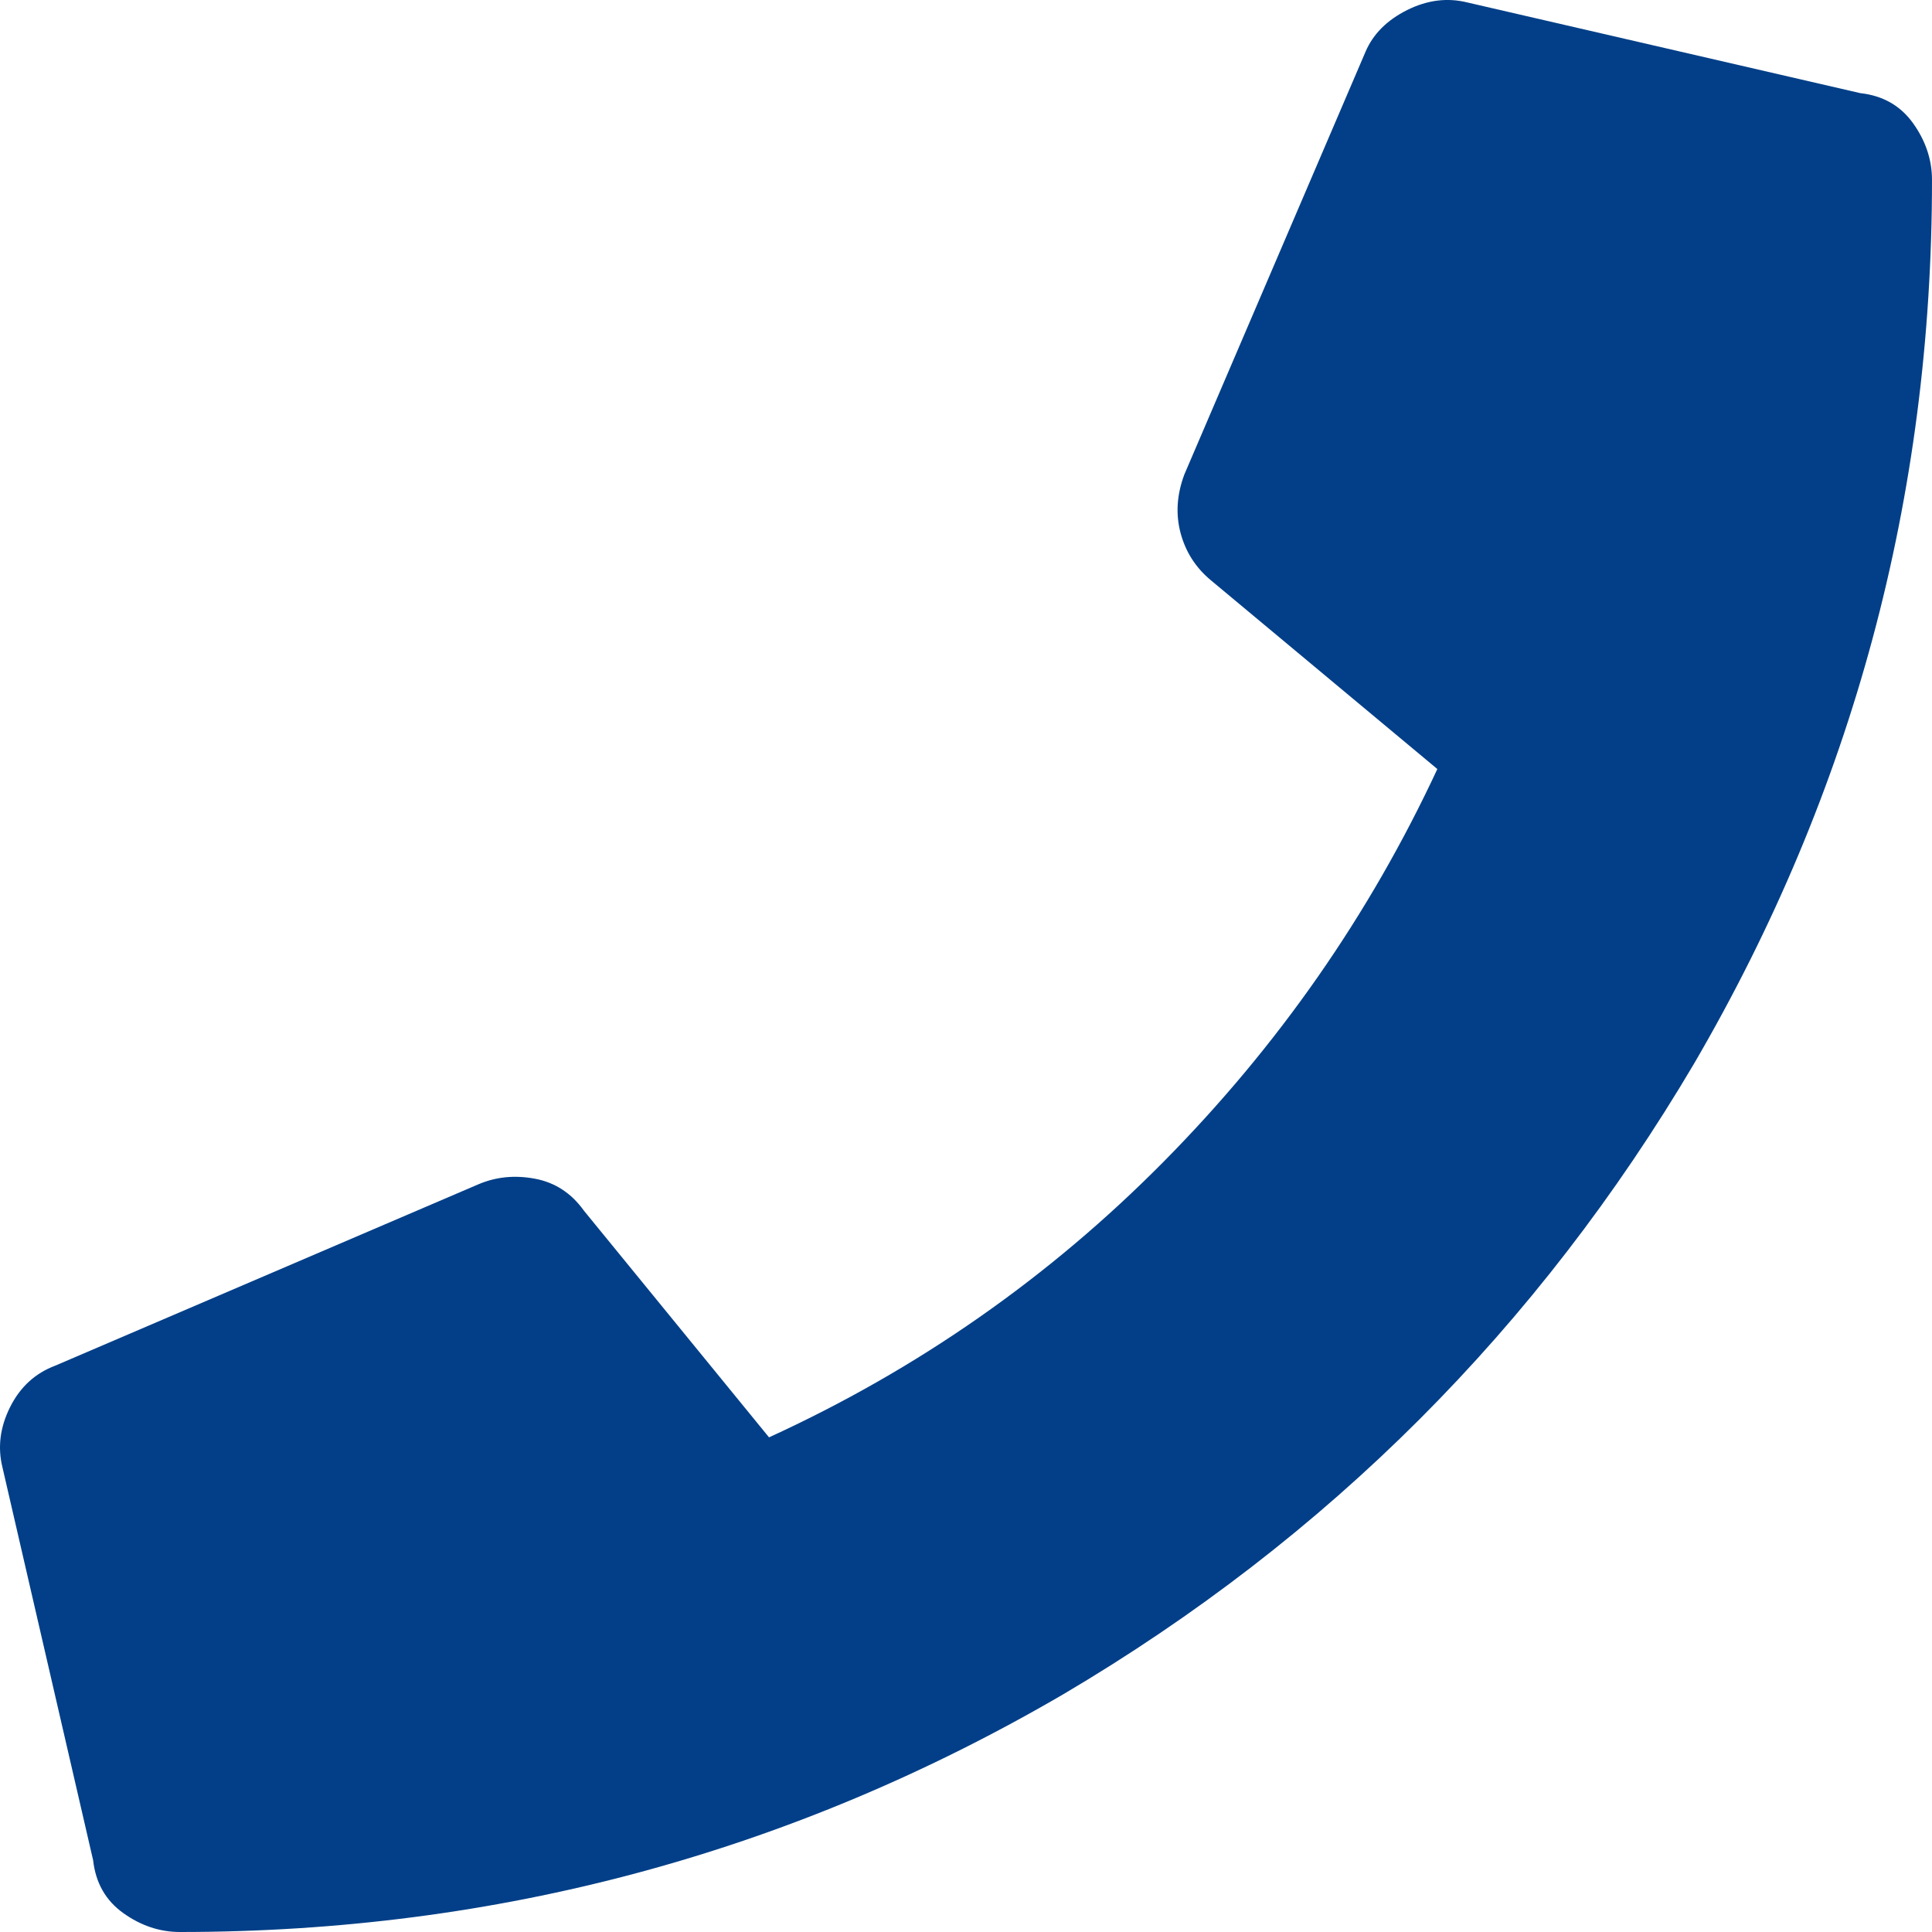
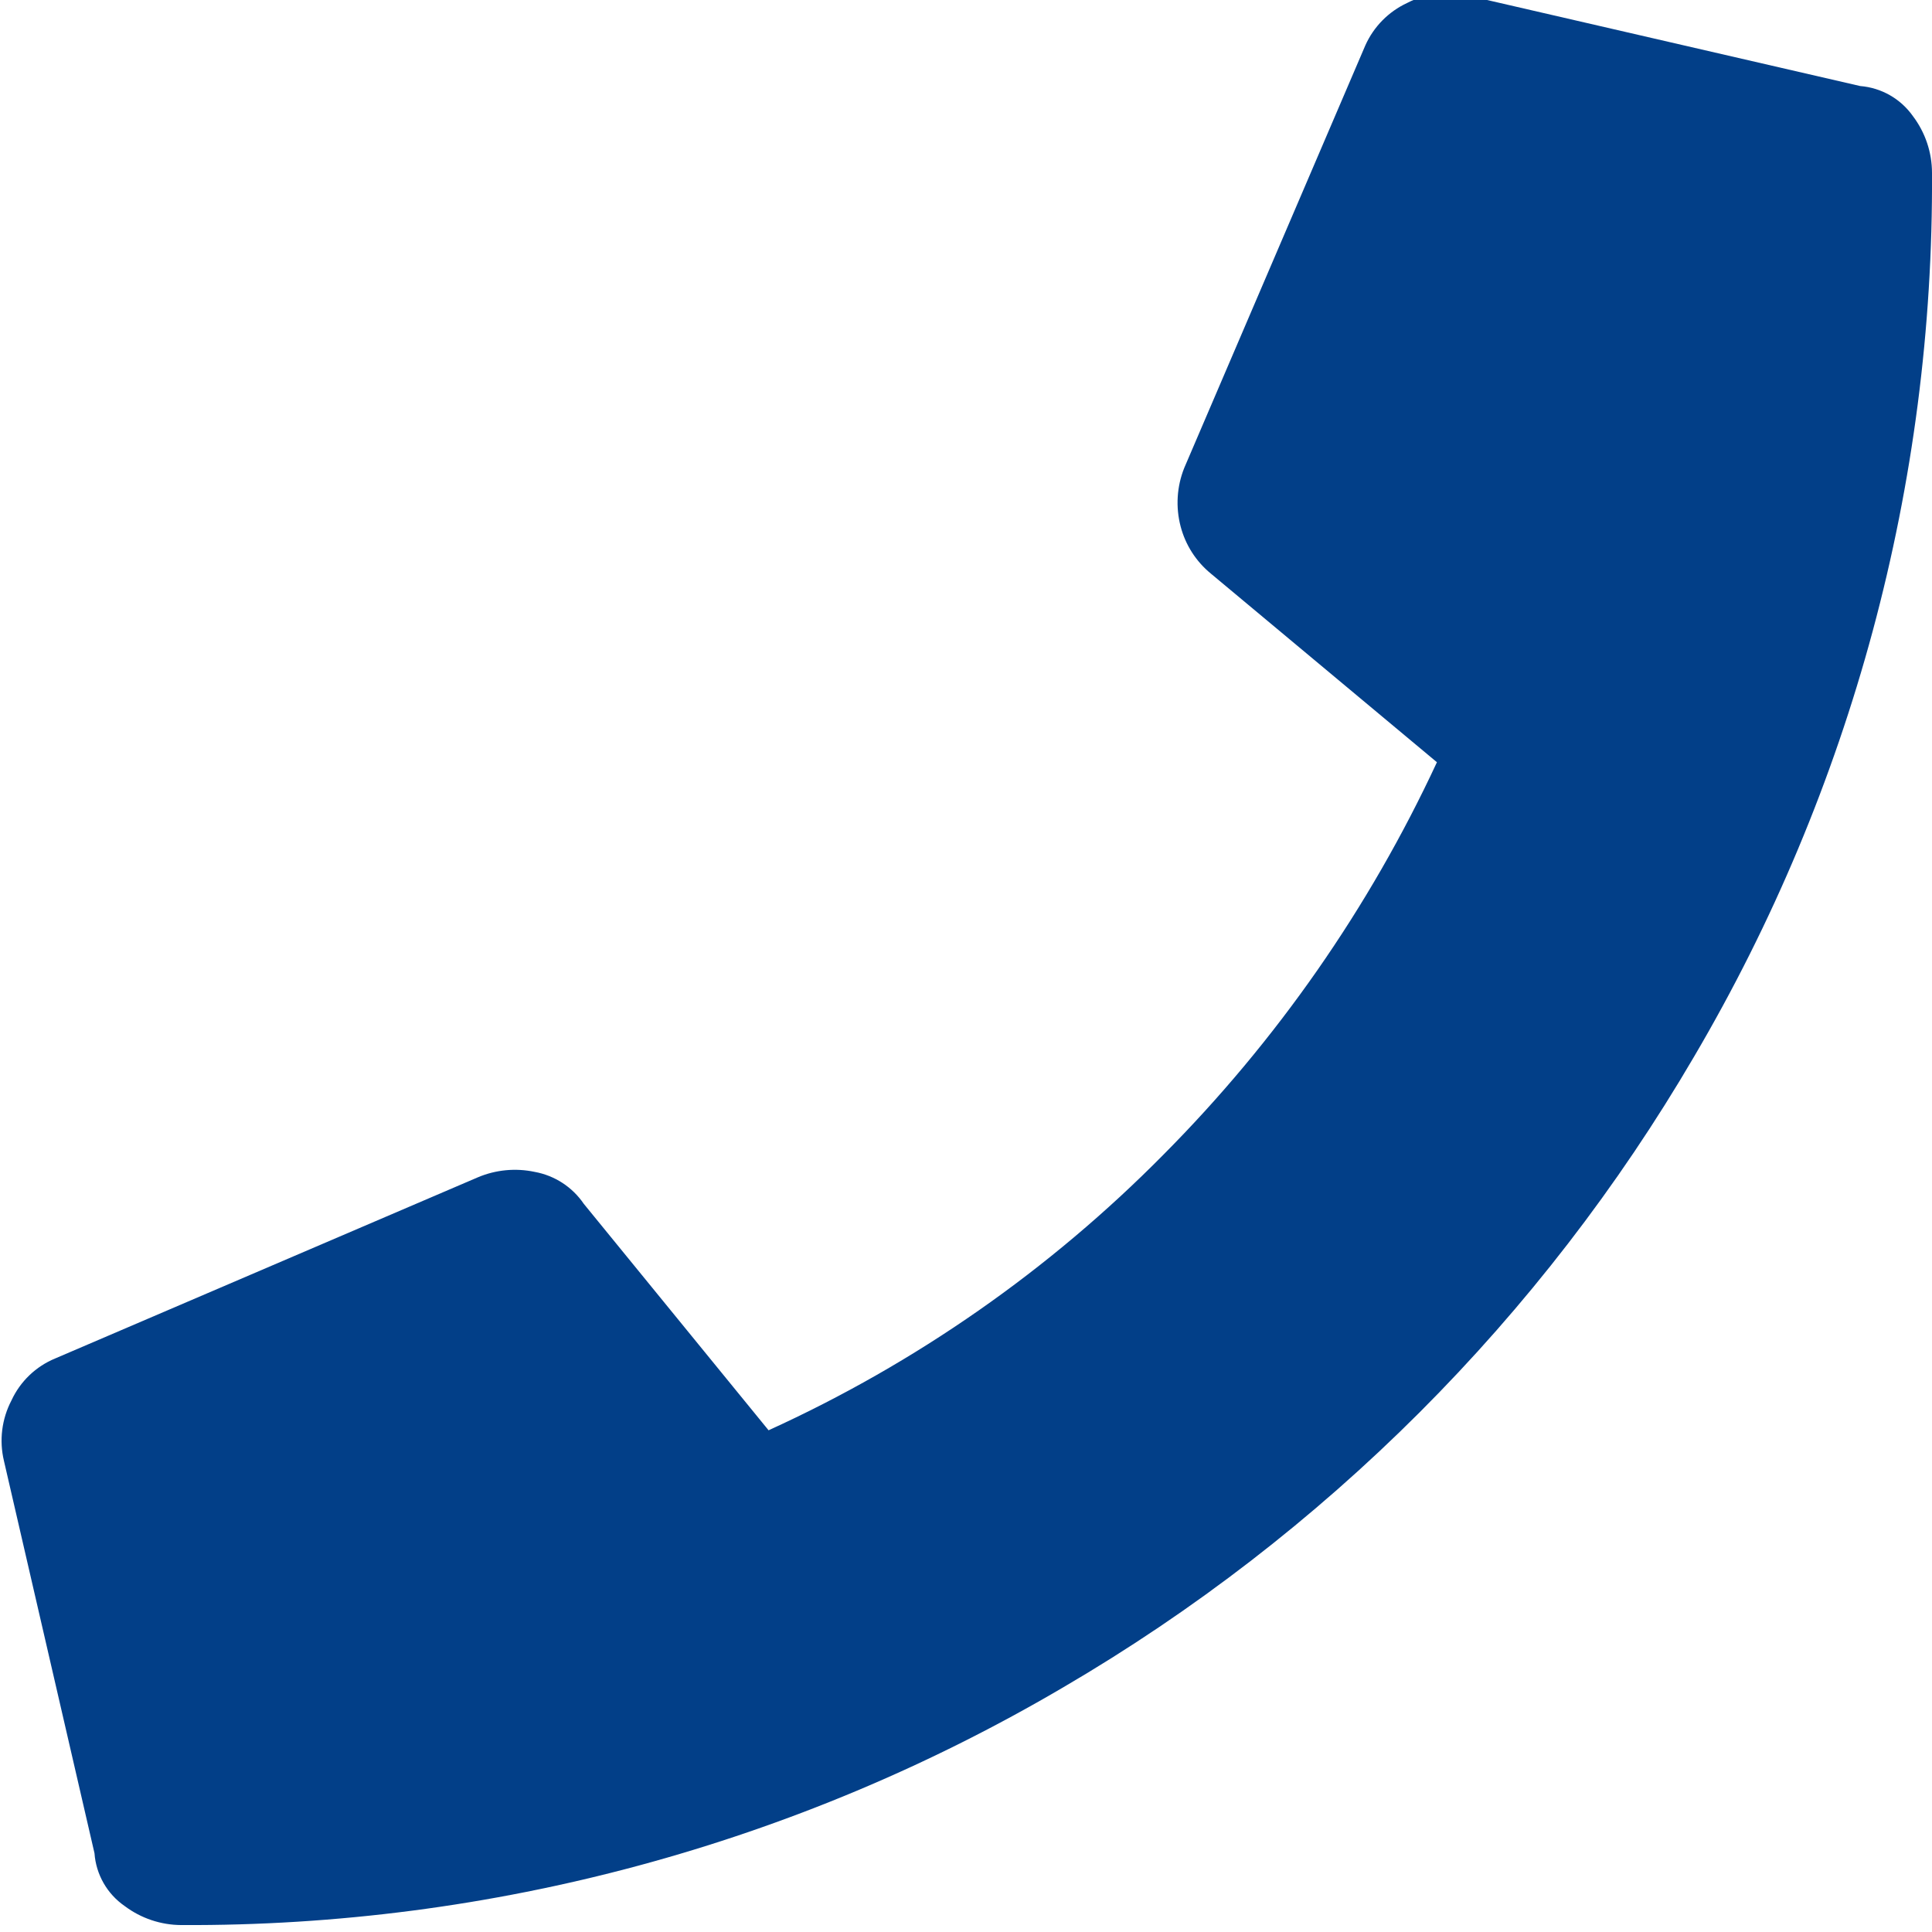
- <svg xmlns="http://www.w3.org/2000/svg" width="64px" height="64px" viewBox="0 0 64 64" version="1.1">
-   <g id="Page-1" stroke="none" stroke-width="1" fill="none" fill-rule="evenodd">
-     <g id="Icons" transform="translate(-1235, -673)" fill="#023F88">
-       <path d="M1296.623,676.085 C1297.374,676.168 1297.958,676.502 1298.375,677.085 C1298.792,677.669 1299,678.295 1299,678.962 C1299,689.469 1296.373,699.225 1291.12,708.231 C1285.95,716.986 1278.987,723.949 1270.231,729.12 C1261.226,734.373 1251.469,737 1240.962,737 C1240.295,737 1239.67,736.792 1239.086,736.375 C1238.502,735.958 1238.169,735.374 1238.085,734.623 L1235.083,721.615 C1234.917,720.947 1235,720.28 1235.334,719.613 C1235.667,718.946 1236.167,718.487 1236.835,718.237 L1250.844,712.233 C1251.428,711.983 1252.053,711.921 1252.72,712.046 C1253.387,712.171 1253.929,712.525 1254.346,713.109 L1260.475,720.614 C1265.394,718.362 1269.752,715.319 1273.546,711.483 C1277.34,707.647 1280.363,703.311 1282.614,698.475 L1275.109,692.22 C1274.609,691.804 1274.275,691.282 1274.108,690.657 C1273.942,690.032 1273.983,689.385 1274.233,688.718 L1280.237,674.709 C1280.488,674.126 1280.946,673.667 1281.613,673.333 C1282.281,673 1282.948,672.916 1283.615,673.083 L1296.623,676.085 Z" id="Phone" />
+ <svg xmlns="http://www.w3.org/2000/svg" id="Lag_1" data-name="Lag 1" viewBox="0 0 64 64">
+   <defs>
+     <style>.cls-1{fill:#023f88;}</style>
+   </defs>
+   <g id="Icons">
+     <g id="Icons-Symbols-Rev1">
+       <g id="Misc.-Icons-">
+         <g id="Phone">
+           <path id="phone-2" data-name="phone" class="cls-1" d="M61.62,2.85a2.37,2.37,0,0,1,1.75,1A3.12,3.12,0,0,1,64,5.73,57.1,57.1,0,0,1,56.12,35,58.25,58.25,0,0,1,35.23,55.89,57.1,57.1,0,0,1,6,63.77a3.14,3.14,0,0,1-1.87-.63,2.33,2.33,0,0,1-1-1.75l-3-13a2.88,2.88,0,0,1,.25-2A2.75,2.75,0,0,1,1.83,45l14-6a3.15,3.15,0,0,1,1.88-.18,2.51,2.51,0,0,1,1.63,1.06l6.12,7.5a44,44,0,0,0,13.08-9.13,45.85,45.85,0,0,0,9.06-13L40.11,19a3,3,0,0,1-1-1.56,3.1,3.1,0,0,1,.12-1.94l6-14A2.82,2.82,0,0,1,46.61.1a2.88,2.88,0,0,1,2-.25Z" />
+         </g>
+       </g>
    </g>
  </g>
</svg>
